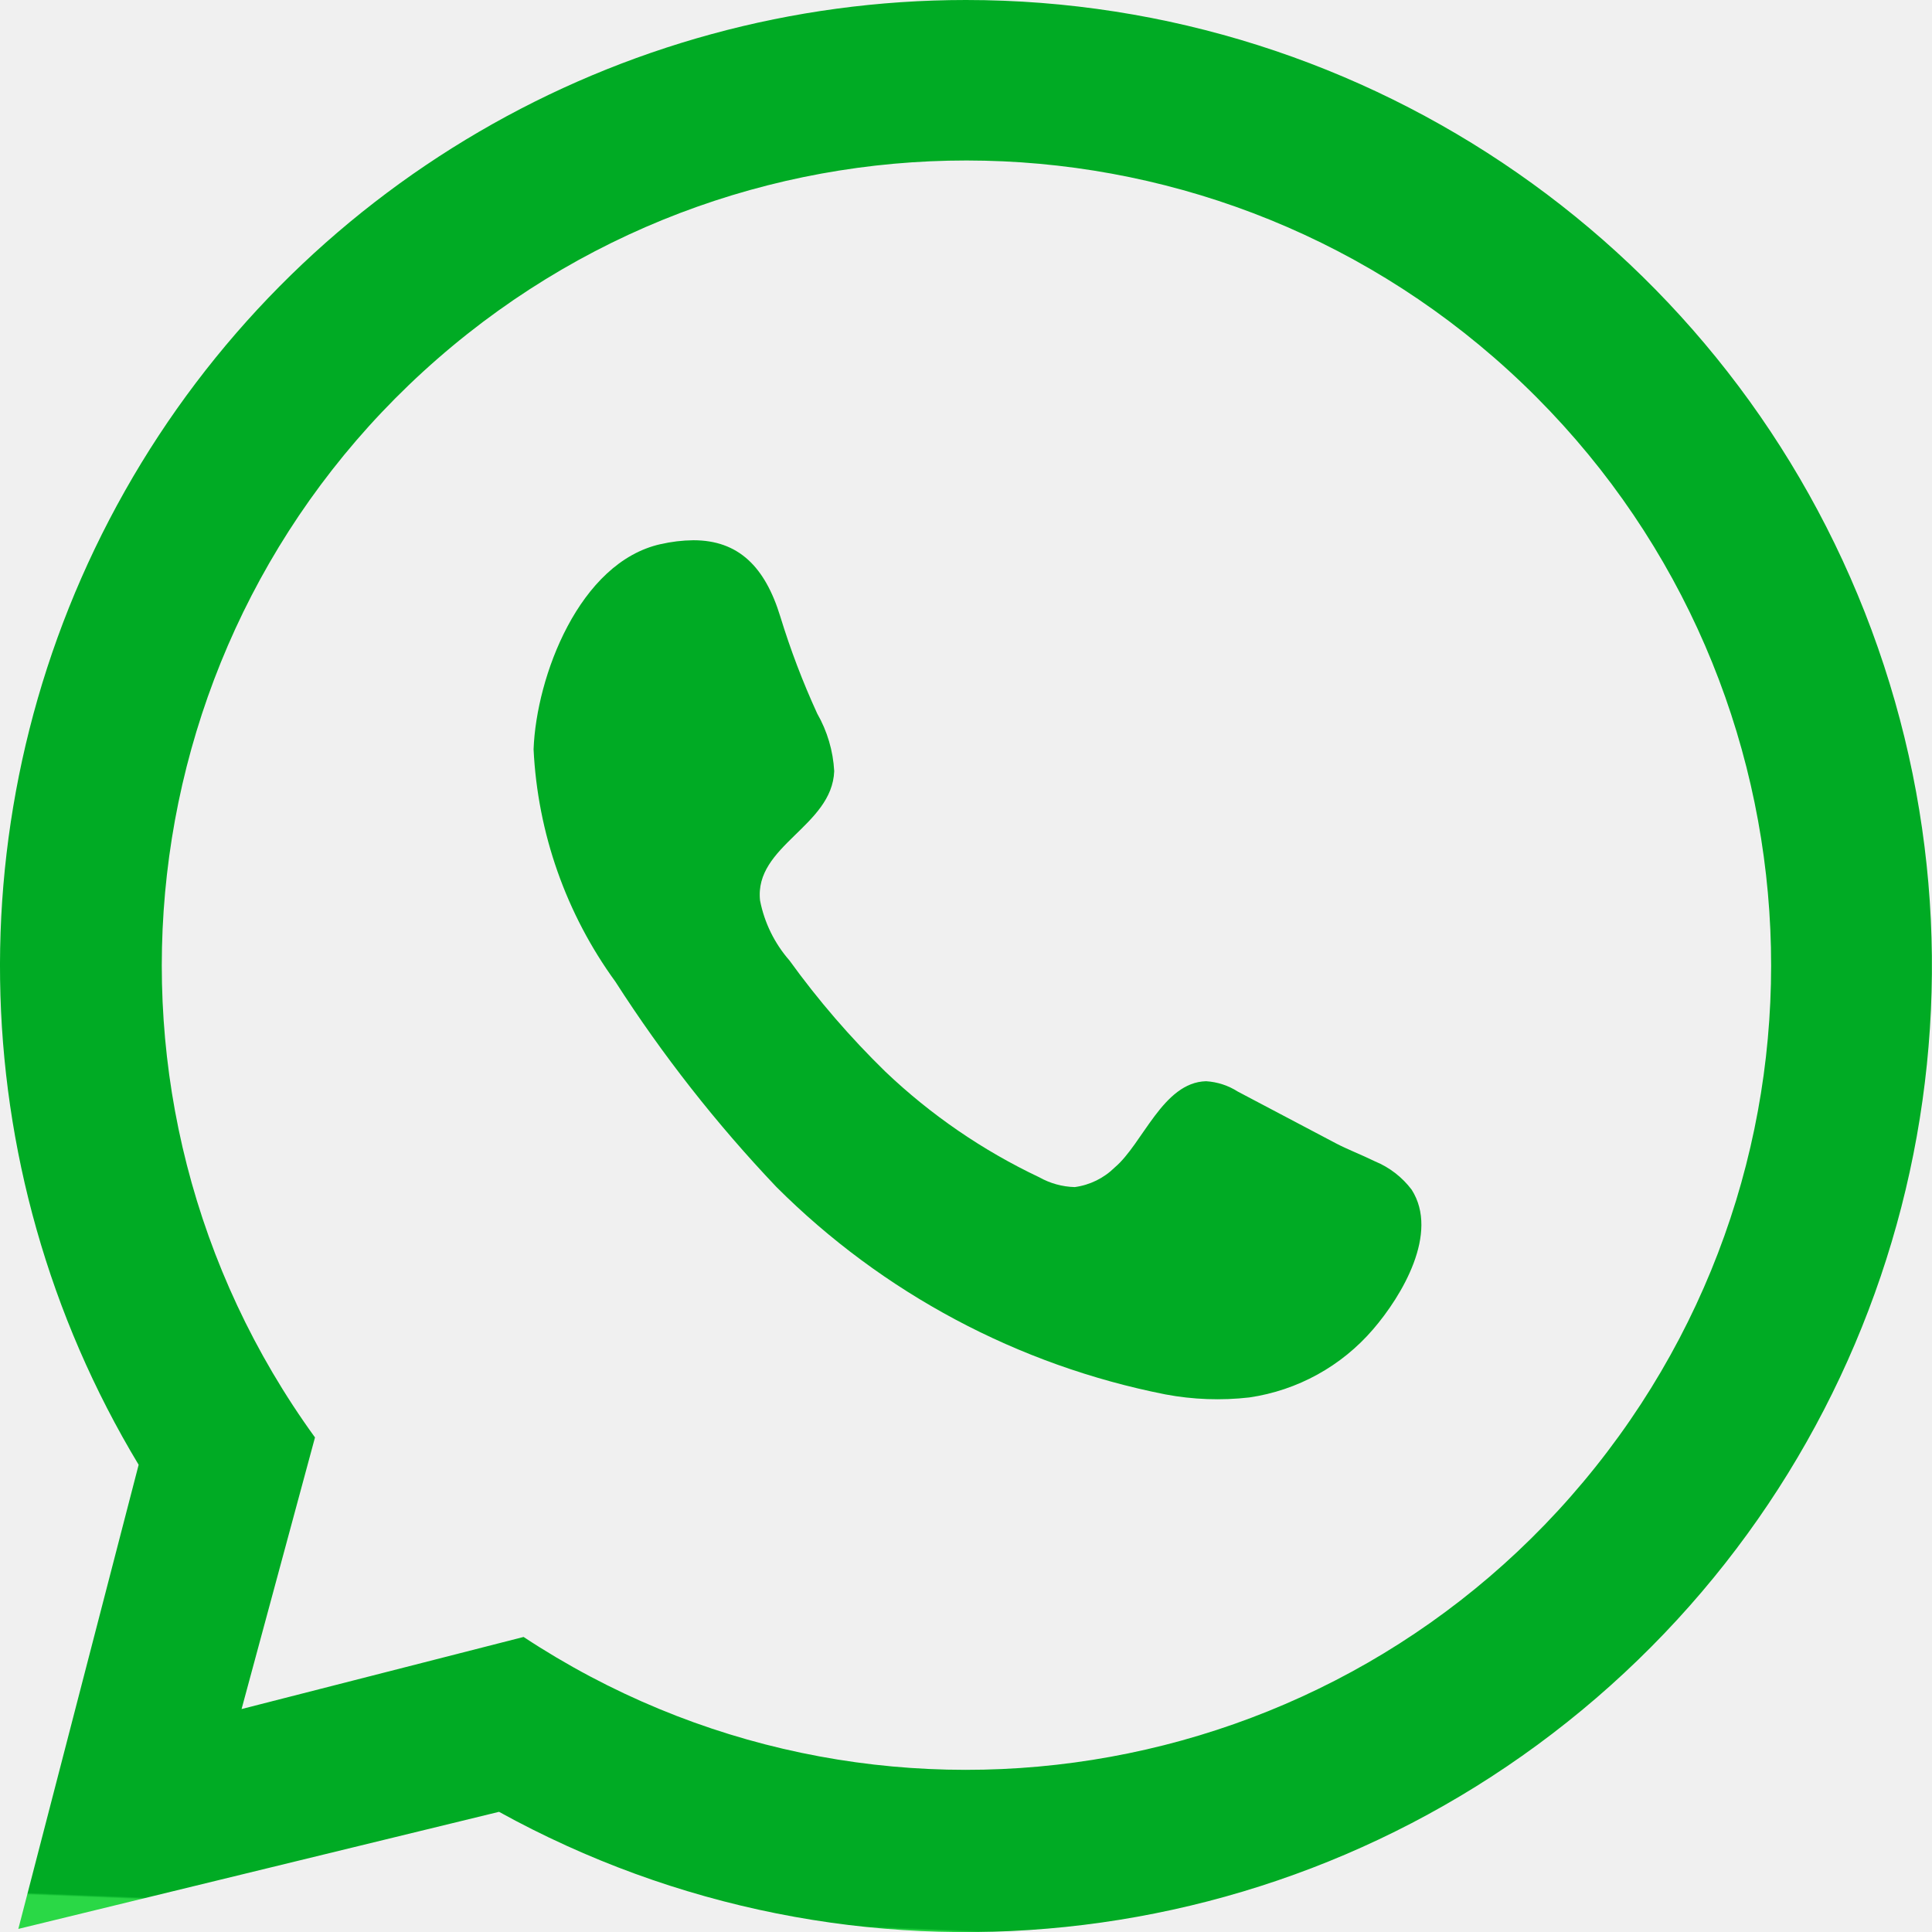
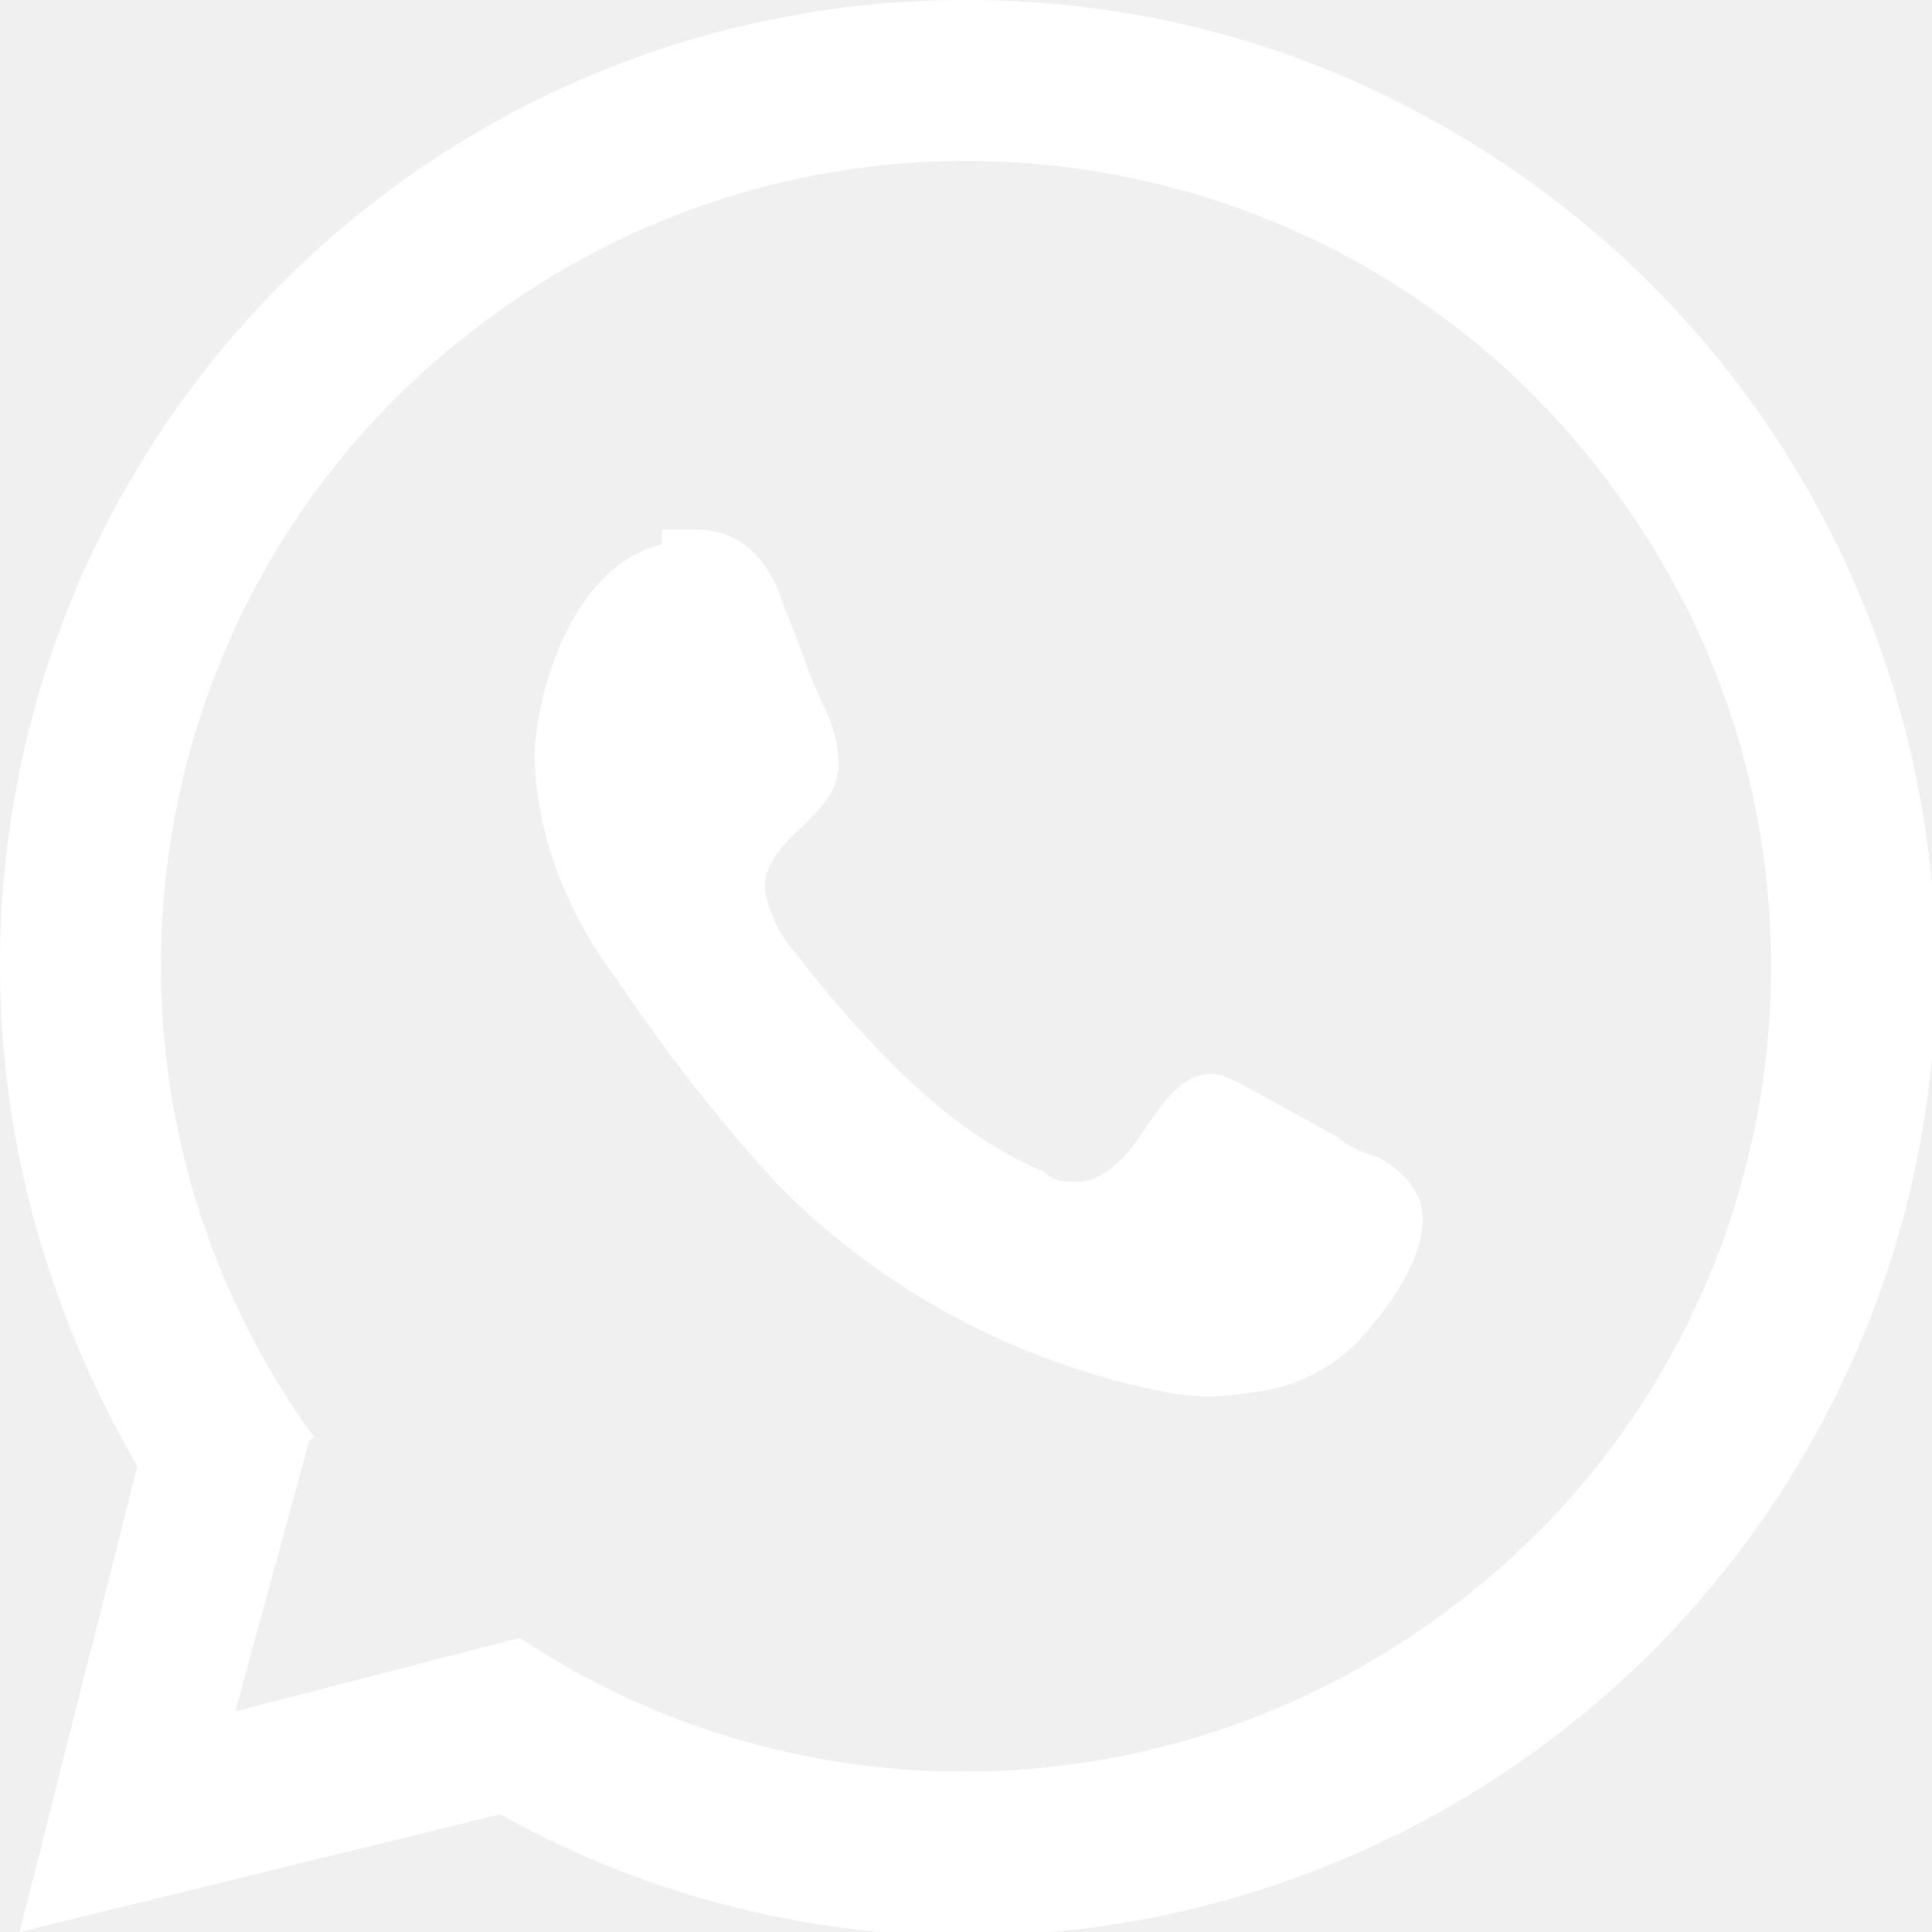
- <svg xmlns="http://www.w3.org/2000/svg" xmlns:xlink="http://www.w3.org/1999/xlink" id="Group_377" data-name="Group 377" width="39.42" height="39.42" viewBox="0 0 39.42 39.42">
+ <svg xmlns="http://www.w3.org/2000/svg" id="Group_377" data-name="Group 377" version="1.1" viewBox="0 0 39.4 39.4">
  <defs>
-     <clipPath id="clip-path">
-       <path id="Path_647" data-name="Path 647" d="M6.427,29.329A16.418,16.418,0,1,1,10.683,33.4L4.929,34.871ZM19.708,0A19.712,19.712,0,0,0,2.829,29.887L.374,39.357l9.808-2.389A19.711,19.711,0,1,0,19.708,0Z" fill="none" />
+     <style>
+       .cls-1 {
+         clip-path: url(#clippath);
+       }
+ 
+       .cls-2 {
+         fill: none;
+       }
+ 
+       .cls-2, .cls-3 {
+         stroke-width: 0px;
+       }
+ 
+       .cls-4 {
+         clip-path: url(#clippath-1);
+       }
+ 
+       .cls-3 {
+         fill: #fff;
+       }
+     </style>
+     <clipPath id="clippath">
+       <path class="cls-2" d="M6.4,29.3C1.1,22,2.7,11.7,10.1,6.4c7.3-5.3,17.6-3.7,22.9,3.7,5.3,7.3,3.7,17.6-3.7,22.9-5.5,4-13,4.2-18.7.4l-5.8,1.5,1.5-5.5ZM19.7,0C8.8,0,0,8.8,0,19.7c0,3.6,1,7.1,2.8,10.2L.4,39.4l9.8-2.4c9.5,5.3,21.5,1.8,26.8-7.7,5.3-9.5,1.8-21.5-7.7-26.8C26.3.8,23,0,19.7,0Z" />
    </clipPath>
-     <linearGradient id="linear-gradient" x1="0.023" y1="0.977" x2="0.024" y2="0.977" gradientUnits="objectBoundingBox">
-       <stop offset="0" stop-color="#2ad846" />
-       <stop offset="1" stop-color="#00ab24" />
-     </linearGradient>
-     <clipPath id="clip-path-2">
-       <path id="Path_648" data-name="Path 648" d="M213.679,213.854c-1.662.371-2.537,2.7-2.593,4.186a8.784,8.784,0,0,0,1.67,4.743,28.138,28.138,0,0,0,3.285,4.188,15.471,15.471,0,0,0,7.936,4.232,5.735,5.735,0,0,0,1.714.062,4.11,4.11,0,0,0,2.525-1.391c.588-.683,1.352-1.962.786-2.848a1.793,1.793,0,0,0-.746-.577c-.276-.135-.568-.247-.8-.369l-2-1.055a1.359,1.359,0,0,0-.648-.212c-.88.022-1.29,1.275-1.865,1.76a1.431,1.431,0,0,1-.815.4,1.559,1.559,0,0,1-.724-.2,12,12,0,0,1-3.139-2.154,17.423,17.423,0,0,1-1.958-2.27,2.622,2.622,0,0,1-.6-1.222c-.123-1.121,1.47-1.513,1.513-2.641a2.659,2.659,0,0,0-.347-1.175,15.942,15.942,0,0,1-.753-1.979c-.311-1.015-.852-1.557-1.773-1.557a3.1,3.1,0,0,0-.673.081" transform="translate(-211.082 -213.773)" fill="none" />
+     <clipPath id="clippath-1">
+       <path class="cls-2" d="M13.5,11.1c-1.7.4-2.5,2.7-2.6,4.2,0,1.7.7,3.4,1.7,4.7,1,1.5,2.1,2.9,3.3,4.2,2.2,2.2,4.9,3.6,7.9,4.2.6.1,1.1.1,1.7,0,1-.1,1.9-.6,2.5-1.4.6-.7,1.4-2,.8-2.8-.2-.3-.5-.5-.7-.6-.3-.1-.6-.2-.8-.4l-2-1.1c-.2-.1-.4-.2-.6-.2-.9,0-1.3,1.3-1.9,1.8-.2.2-.5.4-.8.4-.3,0-.5,0-.7-.2-1.2-.5-2.2-1.3-3.1-2.2-.7-.7-1.4-1.5-2-2.3-.3-.3-.5-.8-.6-1.2-.1-1.1,1.5-1.5,1.5-2.6,0-.4-.1-.8-.3-1.2-.3-.6-.5-1.3-.8-2-.3-1-.9-1.6-1.8-1.6-.2,0-.5,0-.7,0" />
    </clipPath>
-     <linearGradient id="linear-gradient-2" x1="-0.587" y1="1.51" x2="-0.584" y2="1.51" xlink:href="#linear-gradient" />
  </defs>
  <g id="Group_368" data-name="Group 368">
-     <g id="Group_367" data-name="Group 367" clip-path="url(#clip-path)">
-       <rect id="Rectangle_221" data-name="Rectangle 221" width="41.339" height="41.339" transform="translate(-1.966 39.321) rotate(-87.138)" fill="url(#linear-gradient)" />
+     <g class="cls-1">
+       <g id="Group_367" data-name="Group 367">
+         <rect id="Rectangle_221" data-name="Rectangle 221" class="cls-3" x="-1" y="-1" width="41.3" height="41.3" transform="translate(-1 38.4) rotate(-87.1)" />
+       </g>
    </g>
  </g>
-   <g id="Group_369" data-name="Group 369" transform="translate(10.883 11.021)" clip-path="url(#clip-path-2)">
-     <rect id="Rectangle_222" data-name="Rectangle 222" width="18.475" height="19.422" transform="translate(-0.957 17.526) rotate(-87.138)" fill="url(#linear-gradient-2)" />
+   <g class="cls-4">
+     <g id="Group_369" data-name="Group 369">
+       <rect id="Rectangle_222" data-name="Rectangle 222" class="cls-3" x="10.8" y="10.1" width="18.5" height="19.4" transform="translate(-.7 38.9) rotate(-87.1)" />
+     </g>
  </g>
</svg>
